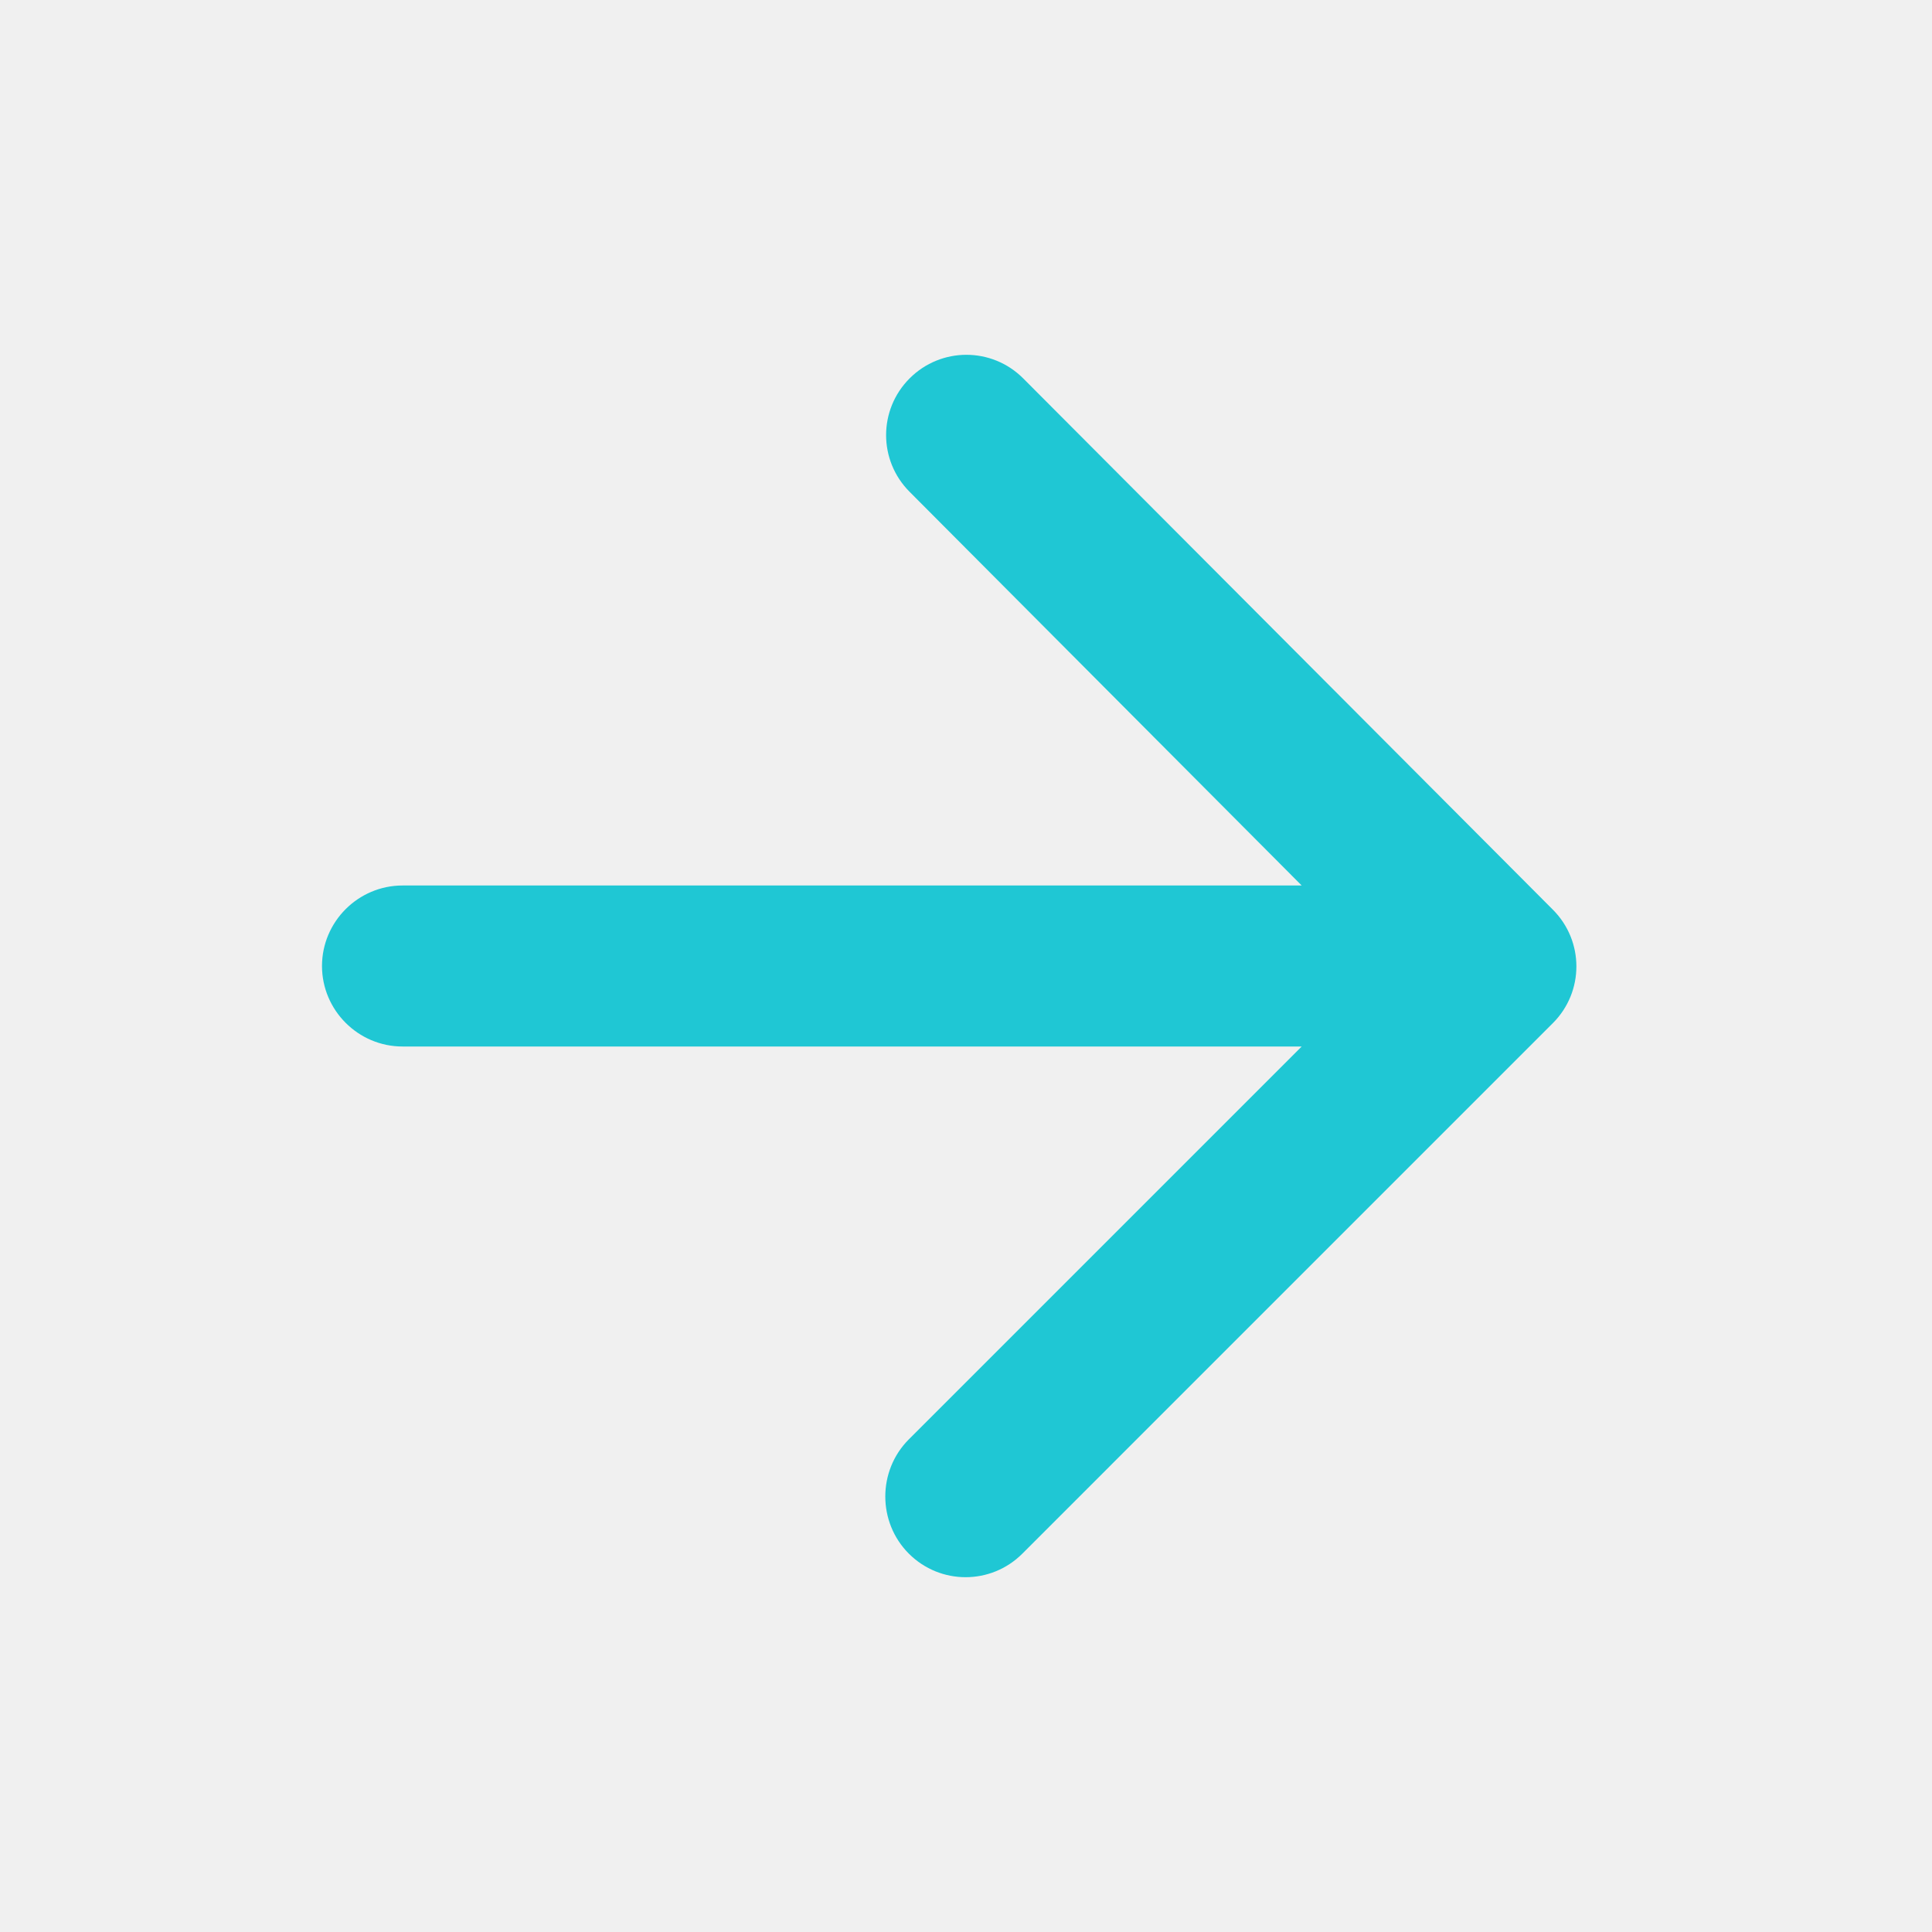
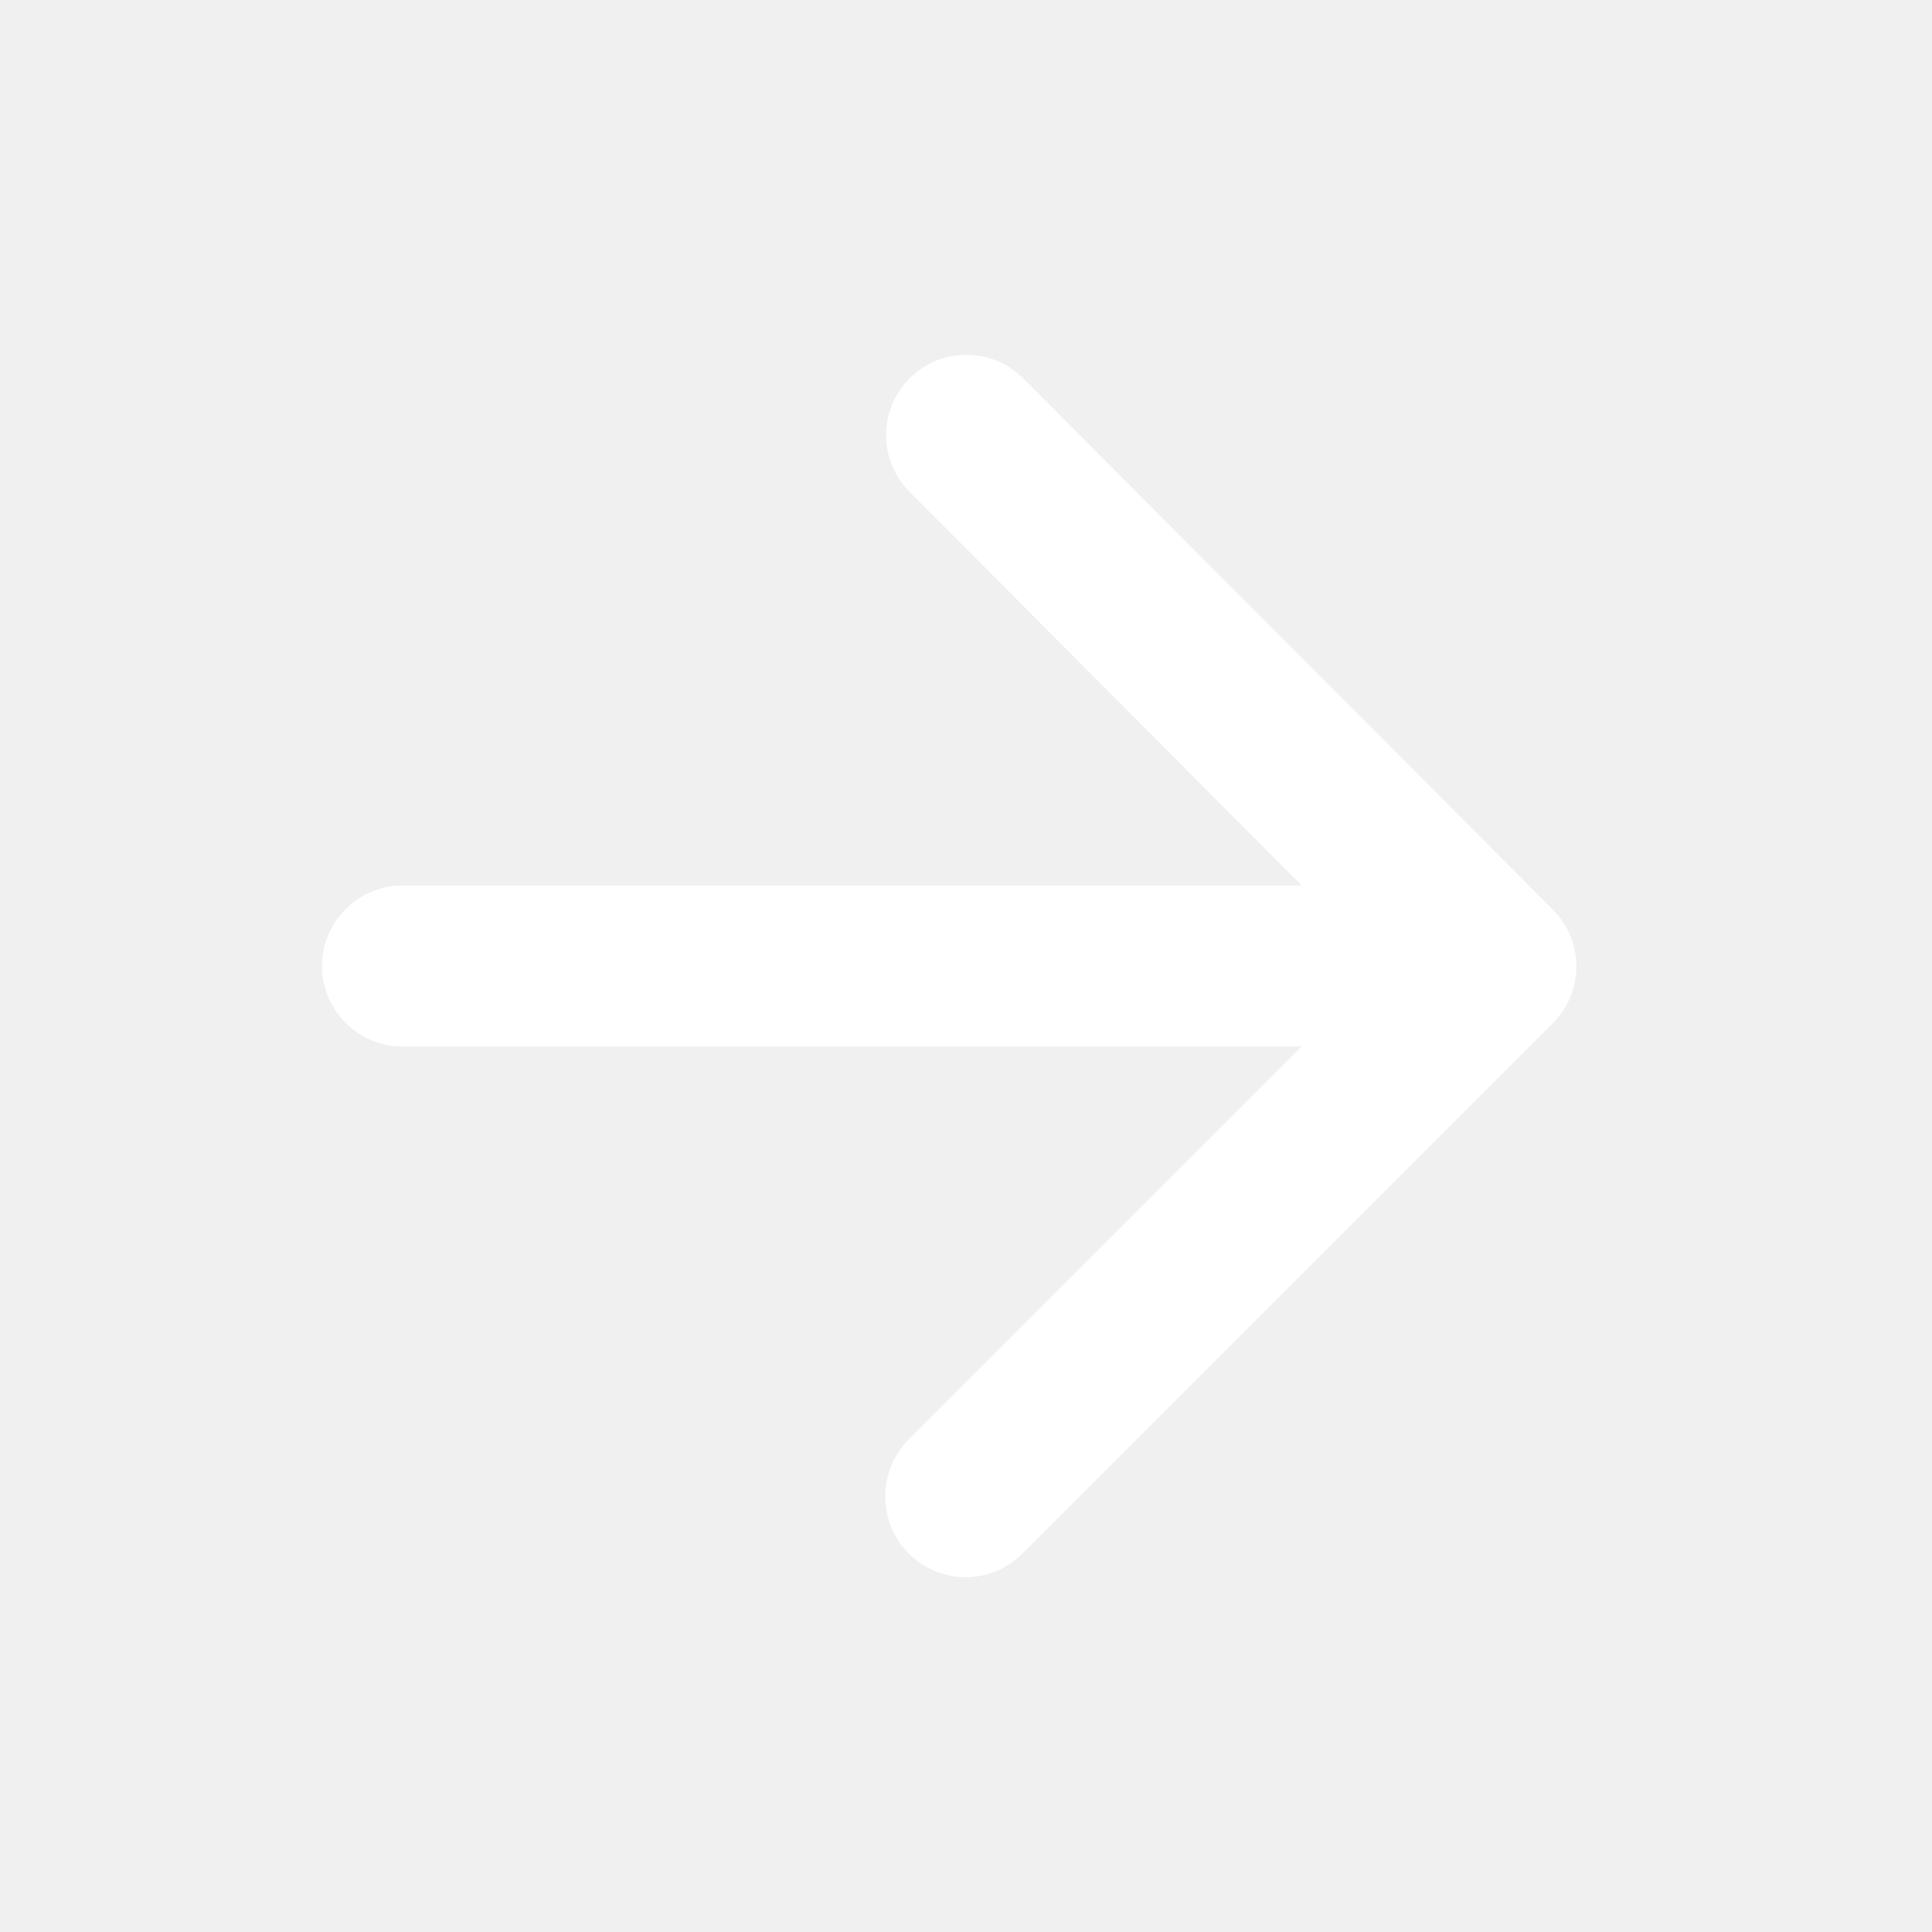
- <svg xmlns="http://www.w3.org/2000/svg" viewBox="0 0 24 24" color="primary" width="24px" fill="rgb(31, 199, 212)">
+ <svg xmlns="http://www.w3.org/2000/svg" viewBox="0 0 24 24" color="primary" width="24px" fill="white">
  <path d="M5 13H16.17L11.29 17.88C10.9 18.27 10.9 18.91 11.29 19.3C11.68 19.69 12.31 19.69 12.7 19.3L19.29 12.71C19.68 12.32 19.68 11.69 19.29 11.3L12.71 4.7C12.32 4.31 11.69 4.31 11.3 4.7C10.91 5.09 10.91 5.72 11.3 6.11L16.17 11H5C4.45 11 4 11.45 4 12C4 12.55 4.45 13 5 13Z" />
</svg>
